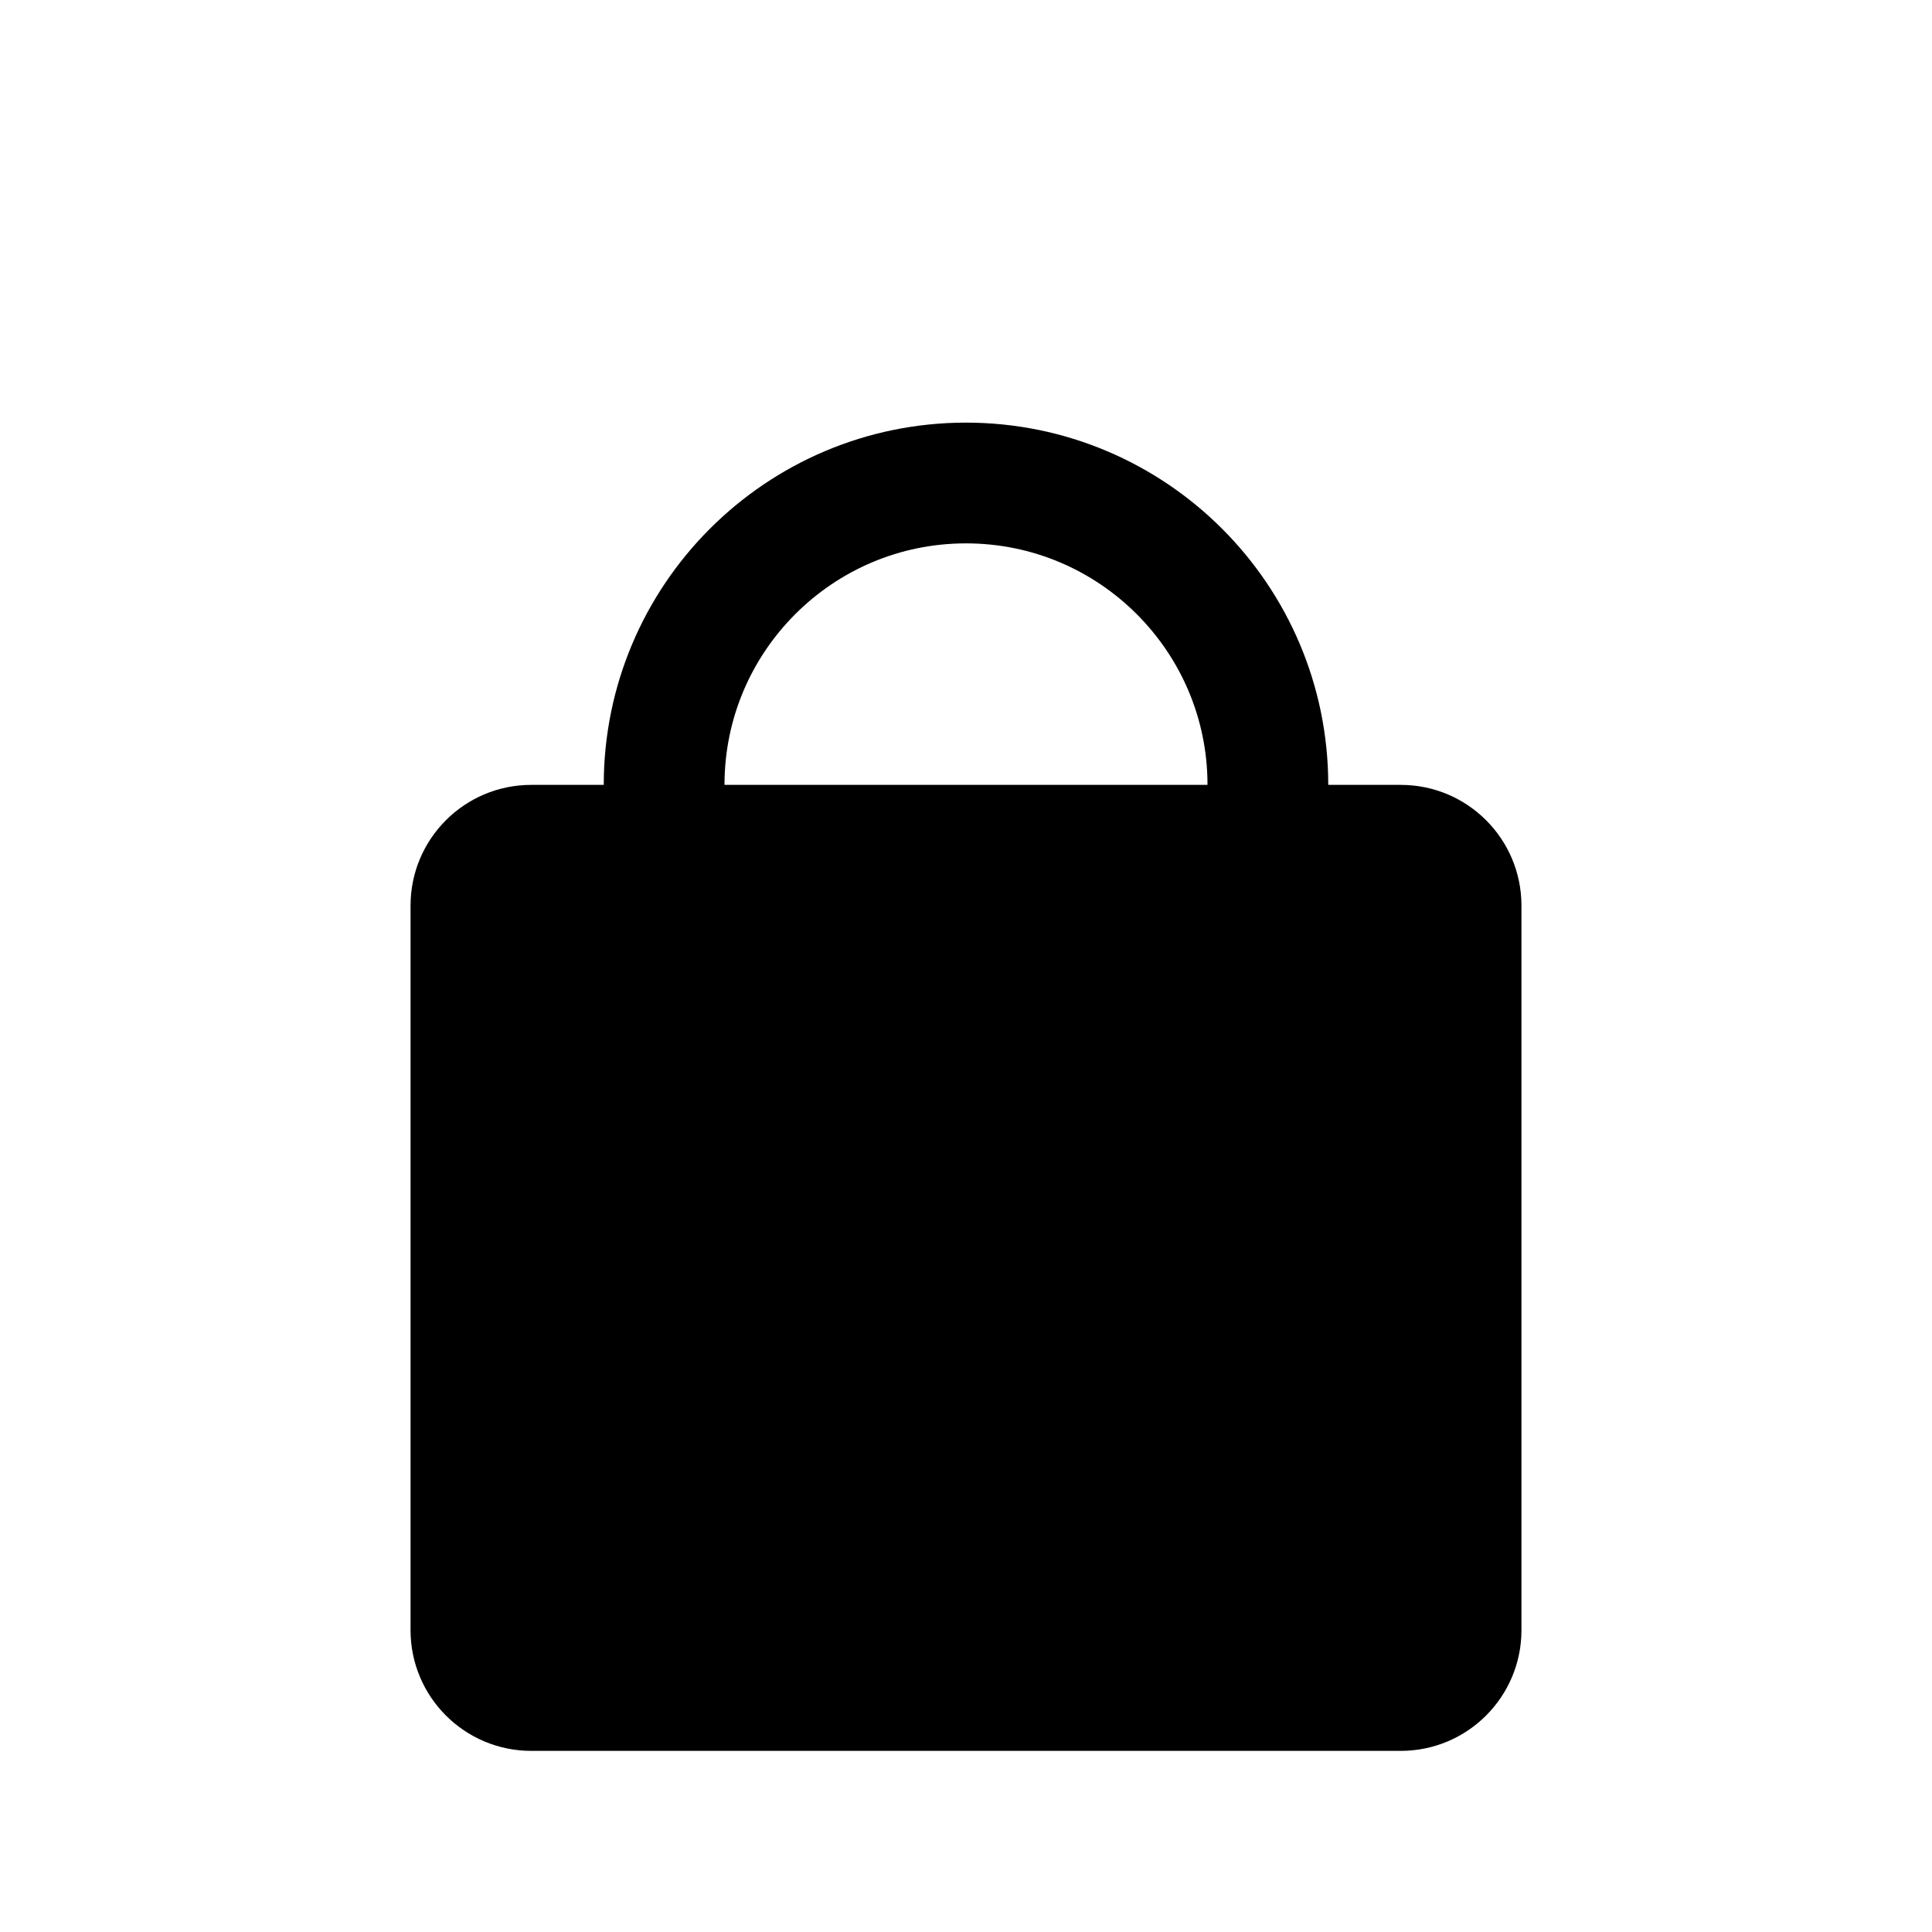
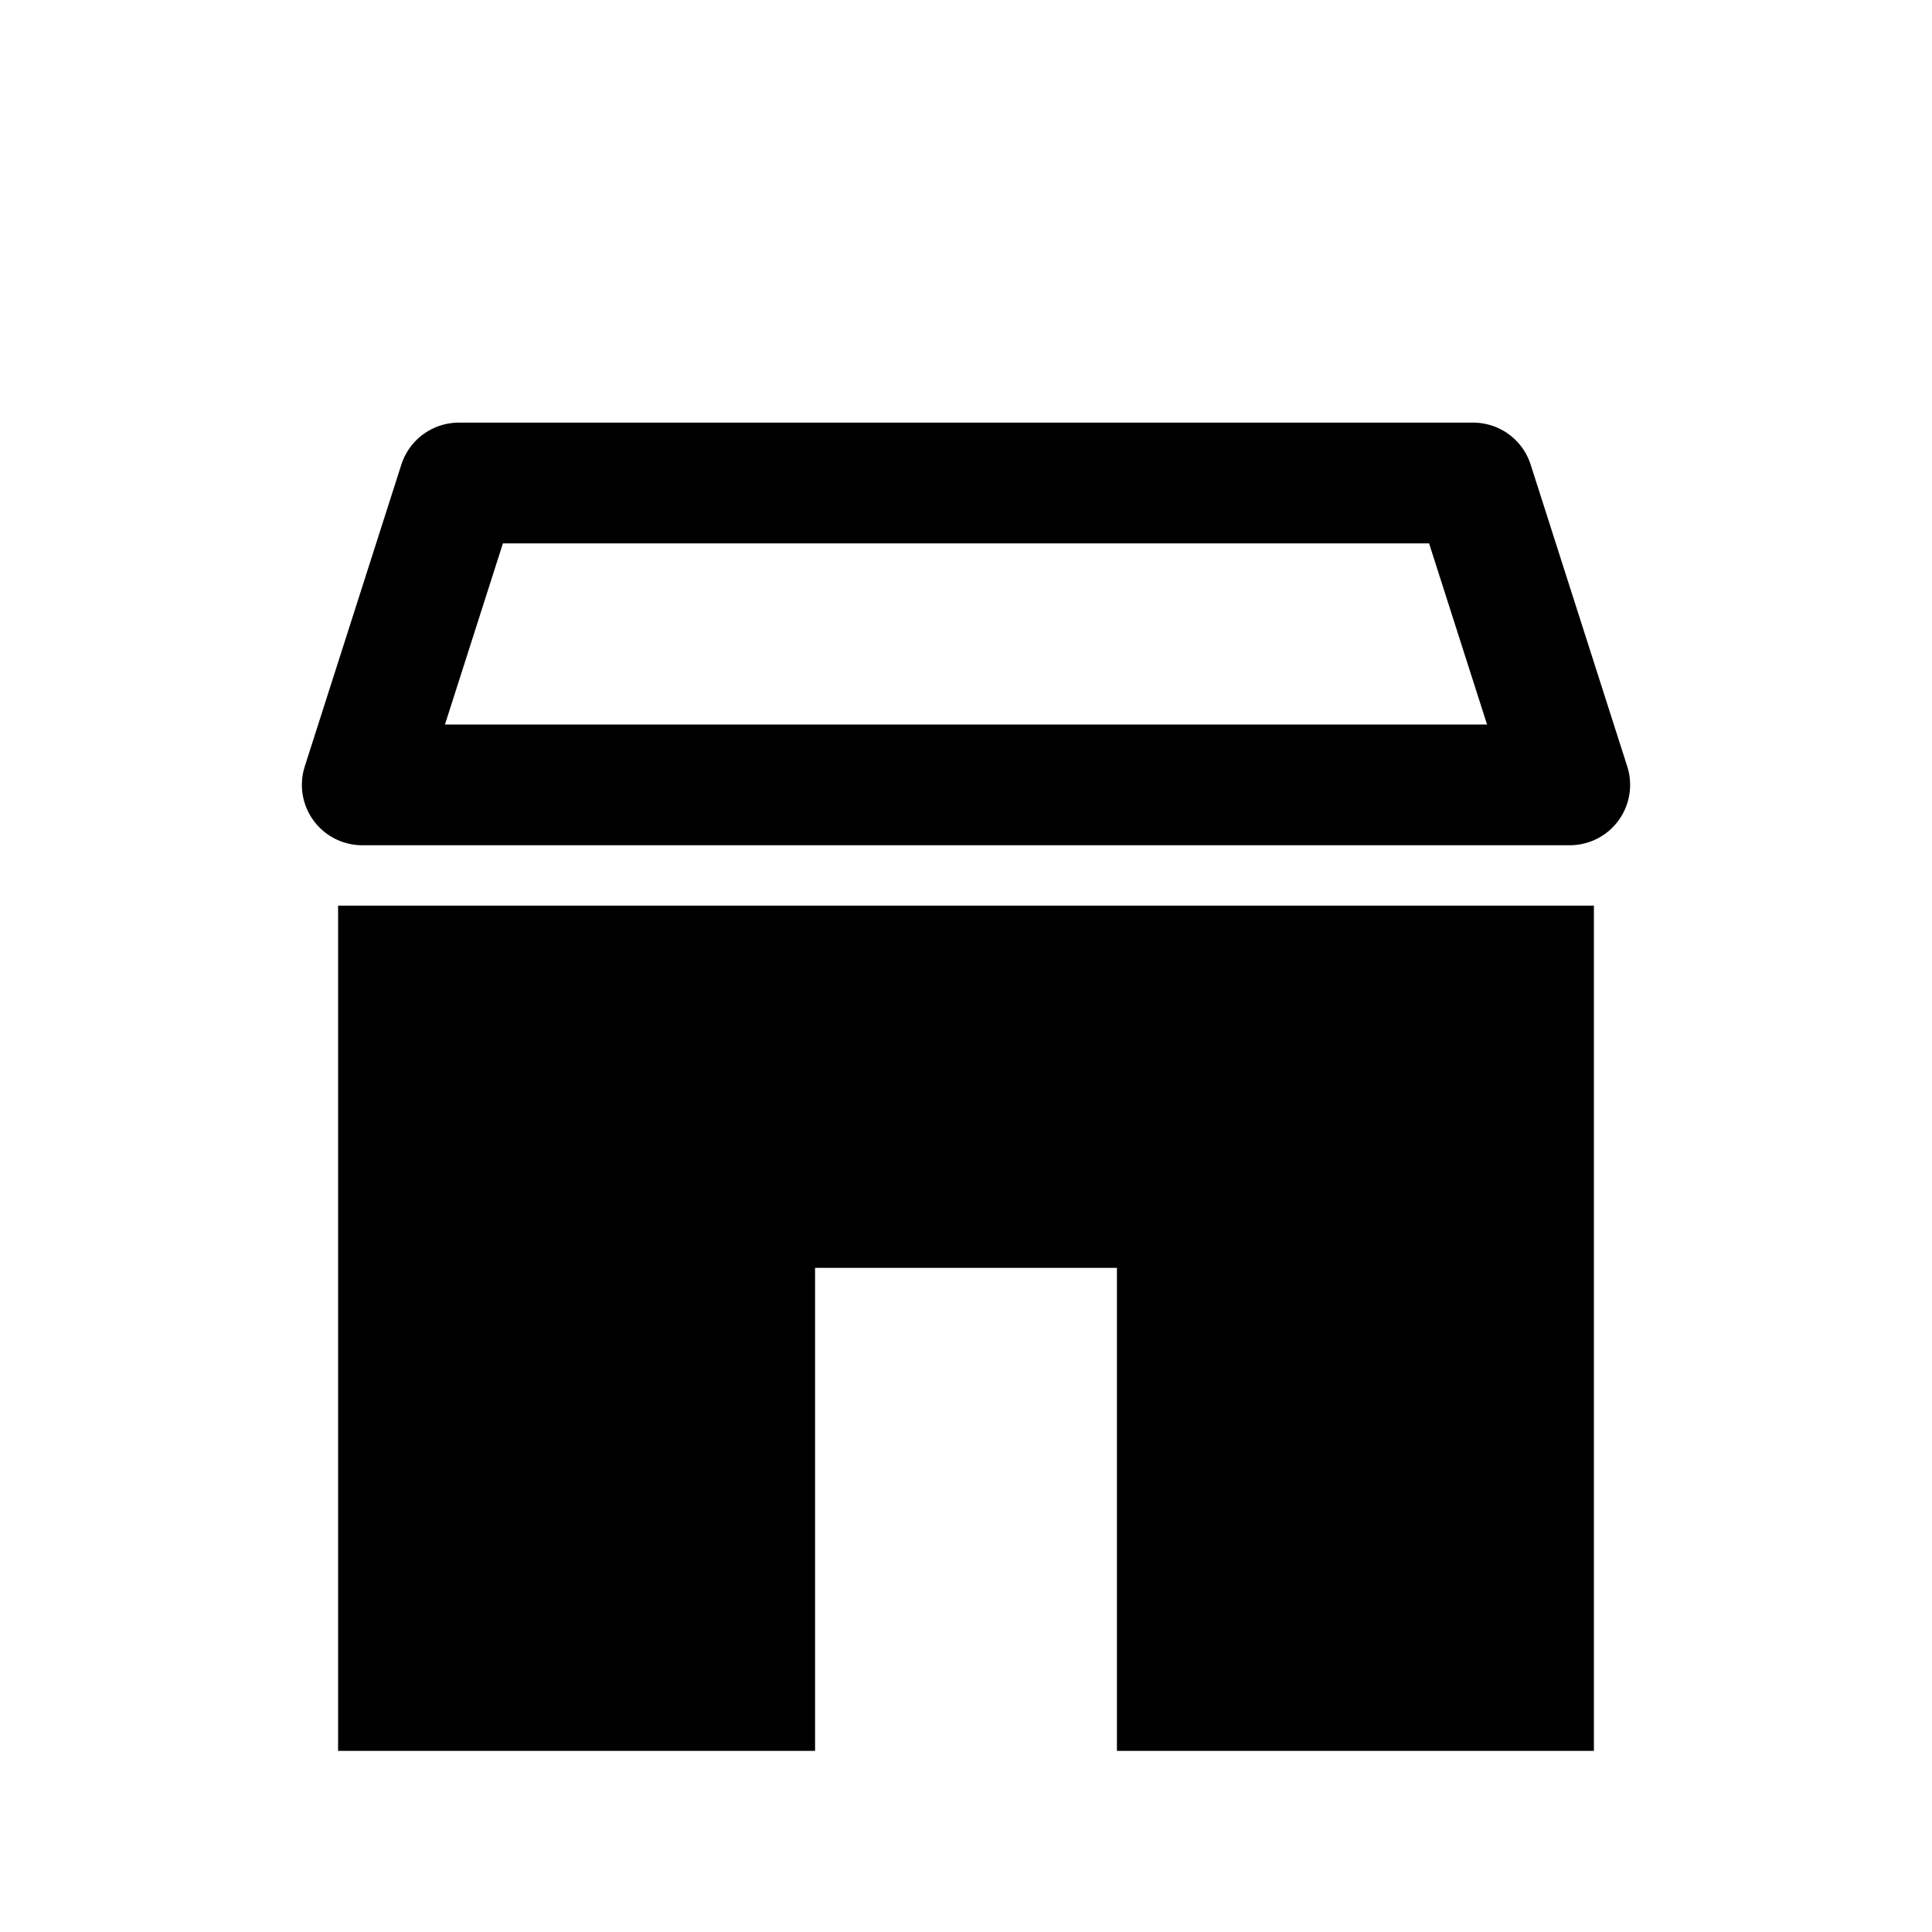
<svg xmlns="http://www.w3.org/2000/svg" viewBox="0 0 640 640">
-   <path d="M220 260C220 204.8 264.8 160 320 160C375.2 160 420 204.8 420 260" fill="none" stroke="#000" stroke-width="40" stroke-linecap="round" />
-   <path d="M176 260L464 260C486.1 260 504 277.9 504 300L504 540C504 562.1 486.1 580 464 580L176 580C153.9 580 136 562.1 136 540L136 300C136 277.9 153.9 260 176 260Z" />
+   <path d="M152 160L488 160L520 260L120 260Z" fill="none" stroke="#000" stroke-width="40" stroke-linejoin="round" stroke-linecap="round" />
+   <path d="M112 300L528 300L528 580L370 580L370 420L270 420L270 580L112 580Z" />
</svg>
